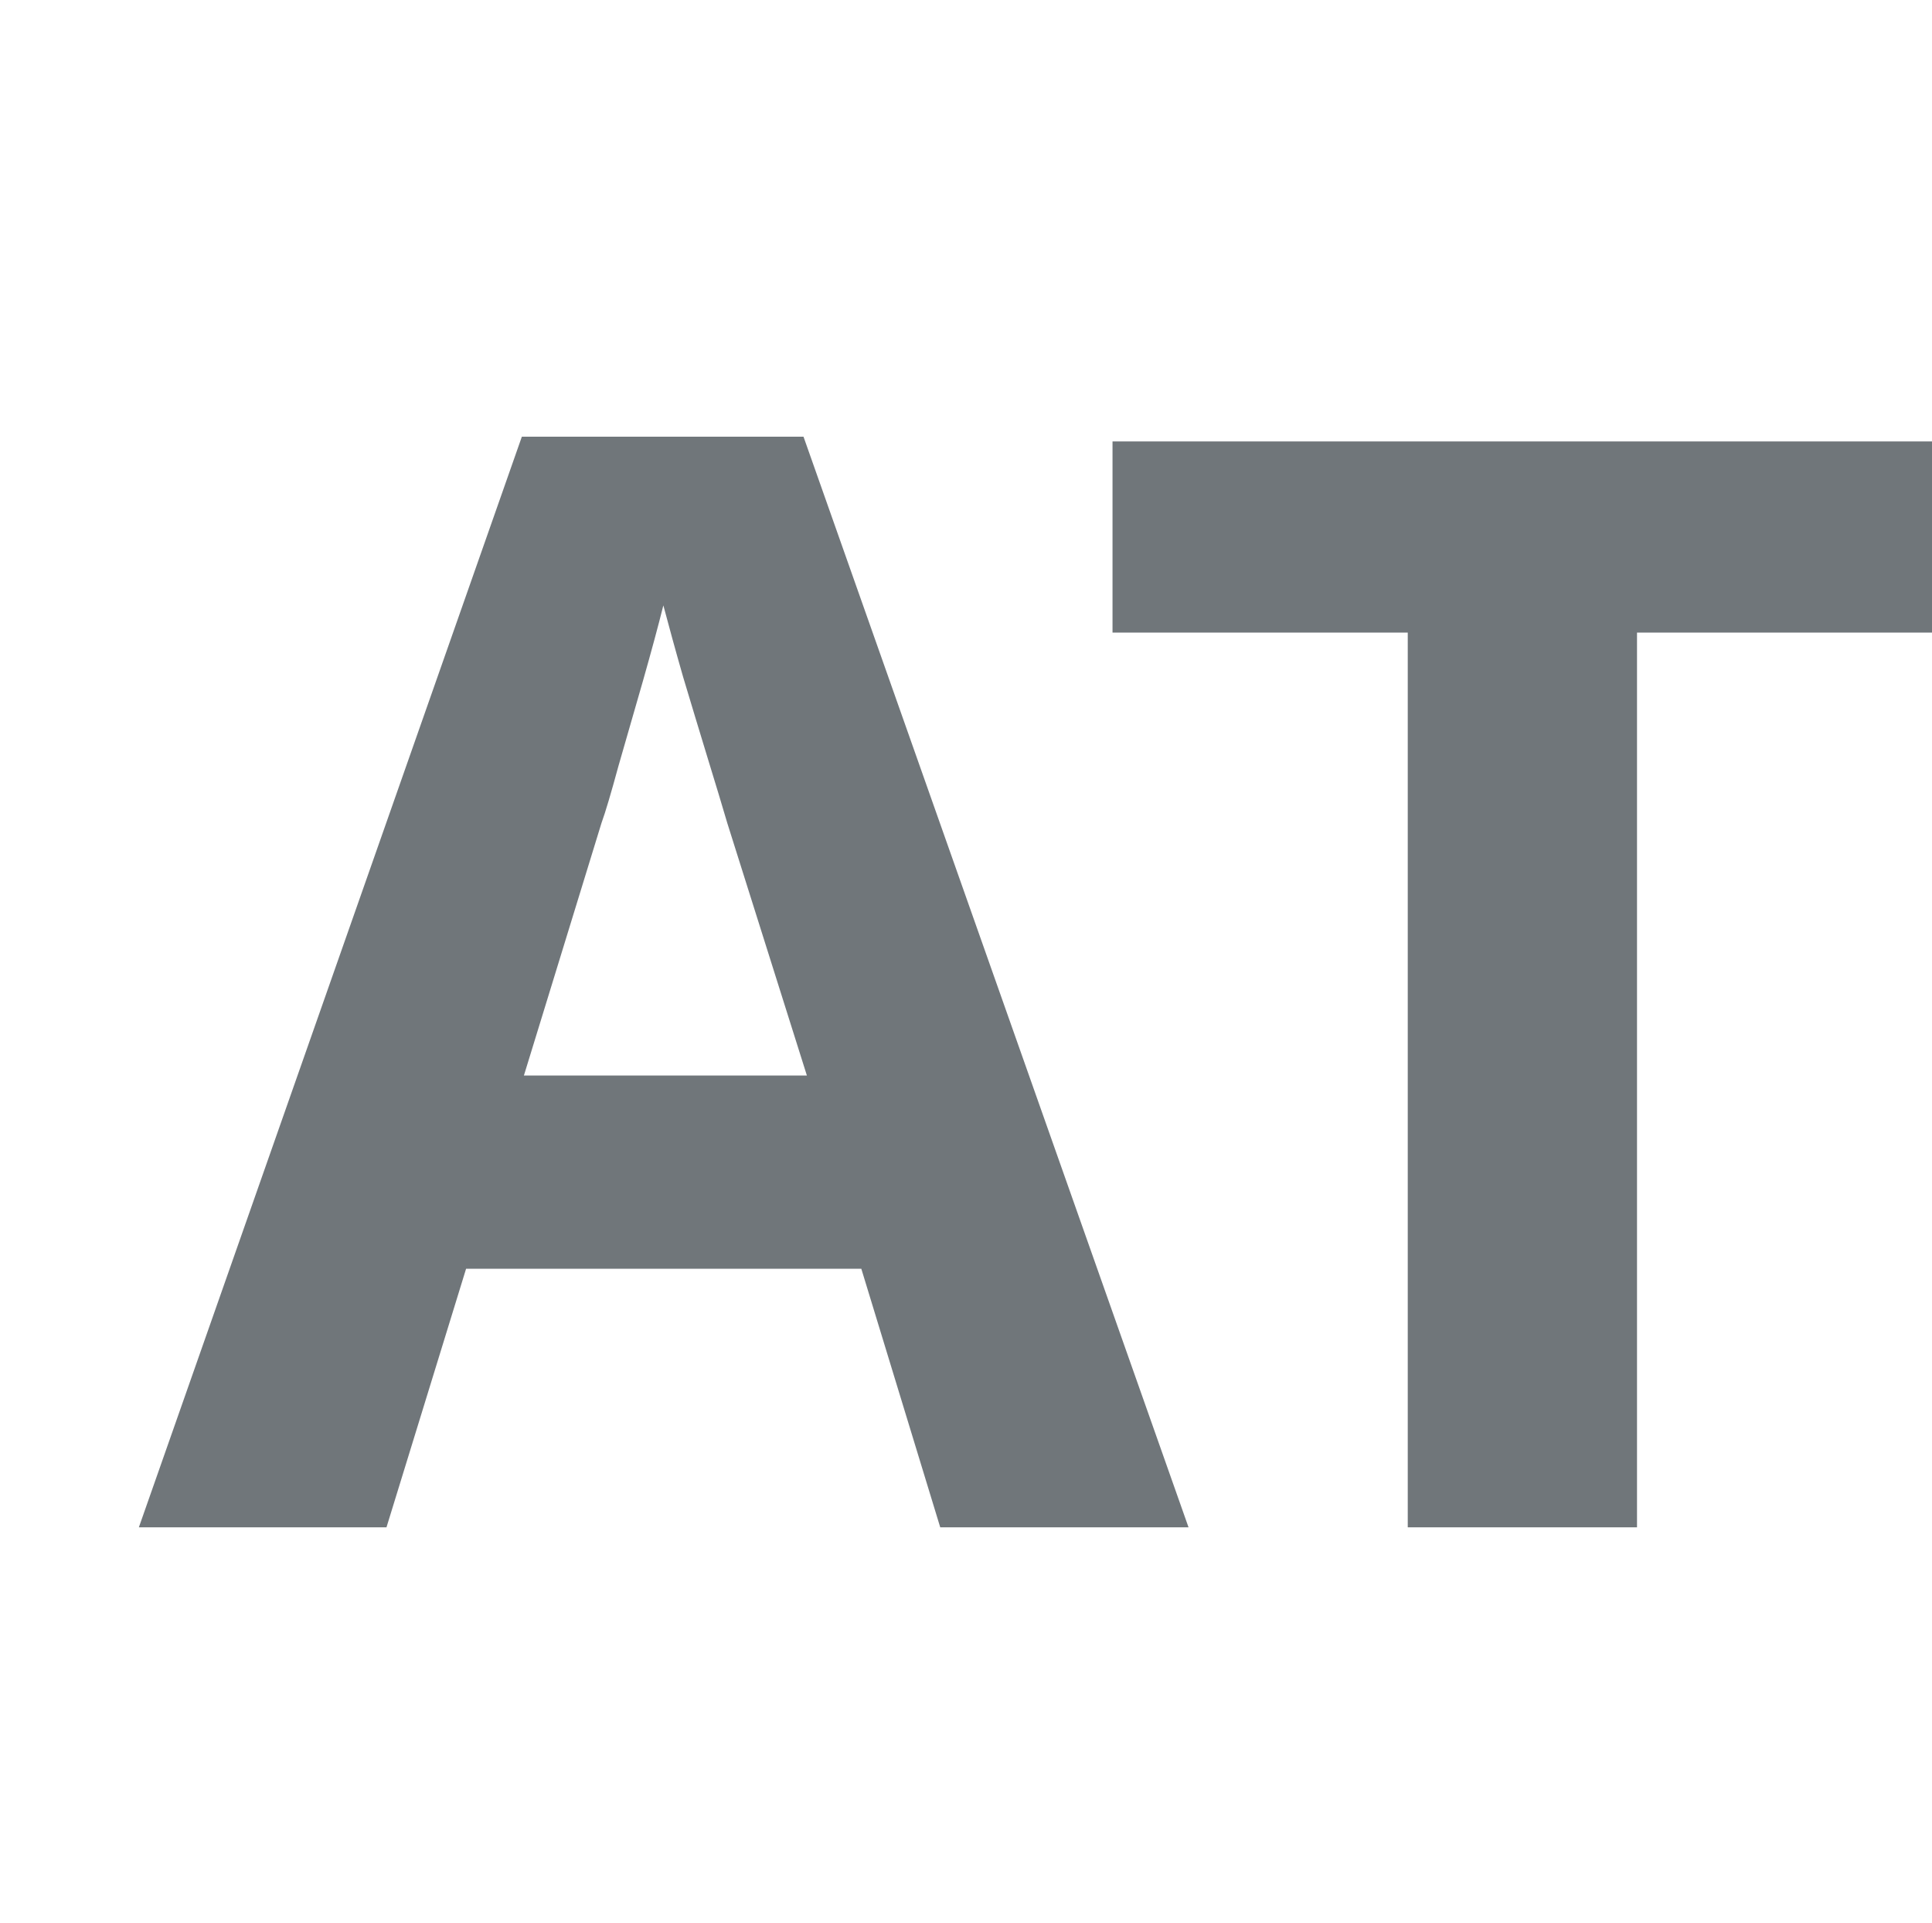
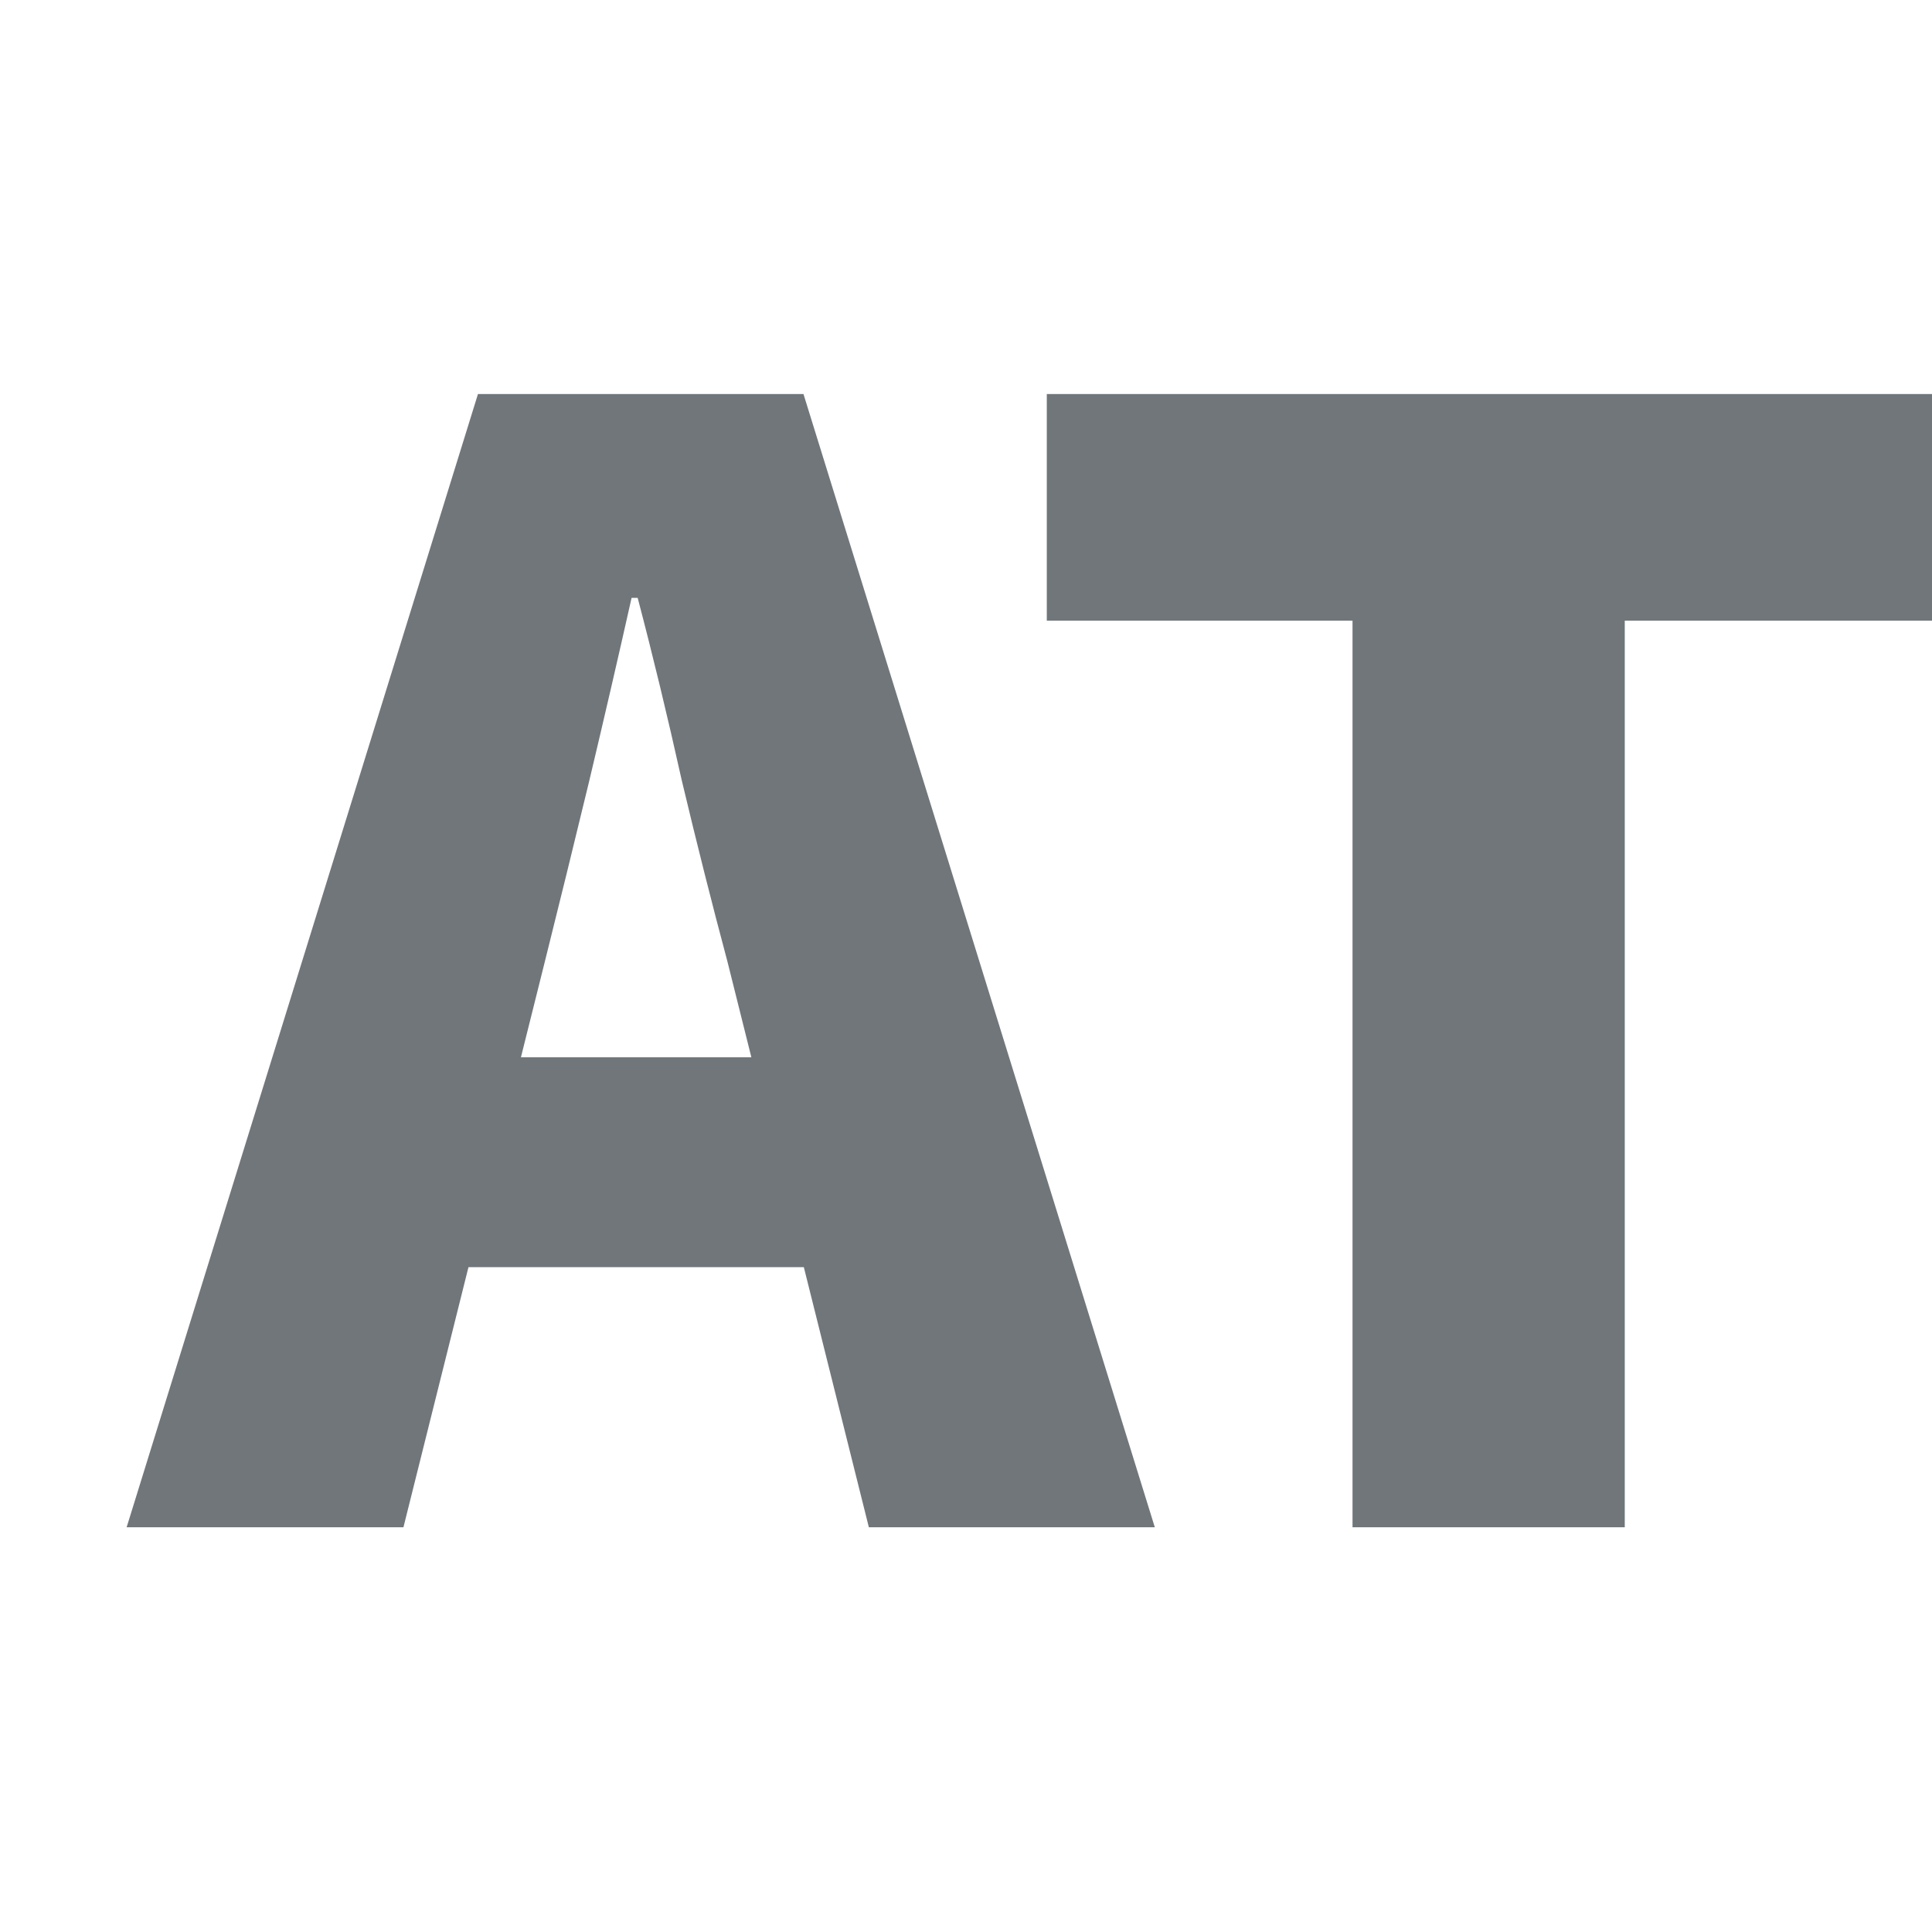
- <svg xmlns="http://www.w3.org/2000/svg" width="44.375mm" height="44.158mm" viewBox="0 0 44.375 44.158" version="1.1" id="svg1">
+ <svg xmlns="http://www.w3.org/2000/svg" width="44.375mm" height="44.158mm" viewBox="0 0 44.375 44.158" version="1.1" id="svg1" xml:space="preserve">
  <defs id="defs1" />
  <g id="layer1" transform="translate(-337.8887,-80.22954)">
    <rect style="opacity:0;fill:#0049bb;fill-opacity:1;stroke:#0049bb;stroke-width:12.536;stroke-linecap:round;stroke-linejoin:round;stroke-dasharray:none;stroke-opacity:1" id="rect22" width="31.621" height="31.621" x="344.157" y="86.498" ry="0" />
-     <text xml:space="preserve" style="font-style:normal;font-variant:normal;font-weight:900;font-stretch:normal;font-size:34.934px;line-height:0;font-family:'Noto Sans KR';-inkscape-font-specification:'Noto Sans KR Heavy';text-align:start;letter-spacing:0px;writing-mode:lr-tb;direction:ltr;text-anchor:start;opacity:1;fill:#70767a;fill-opacity:1;stroke:none;stroke-width:9.704;stroke-linecap:round;stroke-linejoin:round;stroke-dasharray:none;stroke-opacity:1" x="341.077" y="115.304" id="text22">
-       <tspan id="tspan22" style="fill:#70767a;fill-opacity:1;stroke-width:9.704" x="341.077" y="115.304">AT</tspan>
-     </text>
+     <path d="m 340.797,115.304 8.07,-26.026 h 7.476 l 8.07,26.026 h -6.568 l -3.249,-12.995 q -0.524,-1.956 -1.048,-4.157 -0.489,-2.201 -1.013,-4.192 h -0.14 q -0.454,2.026 -0.978,4.227 -0.524,2.166 -1.013,4.122 l -3.249,12.995 z m 5.485,-5.974 v -4.821 h 12.576 v 4.821 z m 22.672,5.974 V 94.483 h -7.022 V 89.278 h 20.332 v 5.205 h -7.057 v 20.821 z" id="text22" style="font-weight:900;font-size:34.934px;line-height:0;font-family:'Noto Sans KR';-inkscape-font-specification:'Noto Sans KR Heavy';letter-spacing:0px;fill:#70767a;stroke-width:9.704;stroke-linecap:round;stroke-linejoin:round" aria-label="AT" />
  </g>
</svg>
